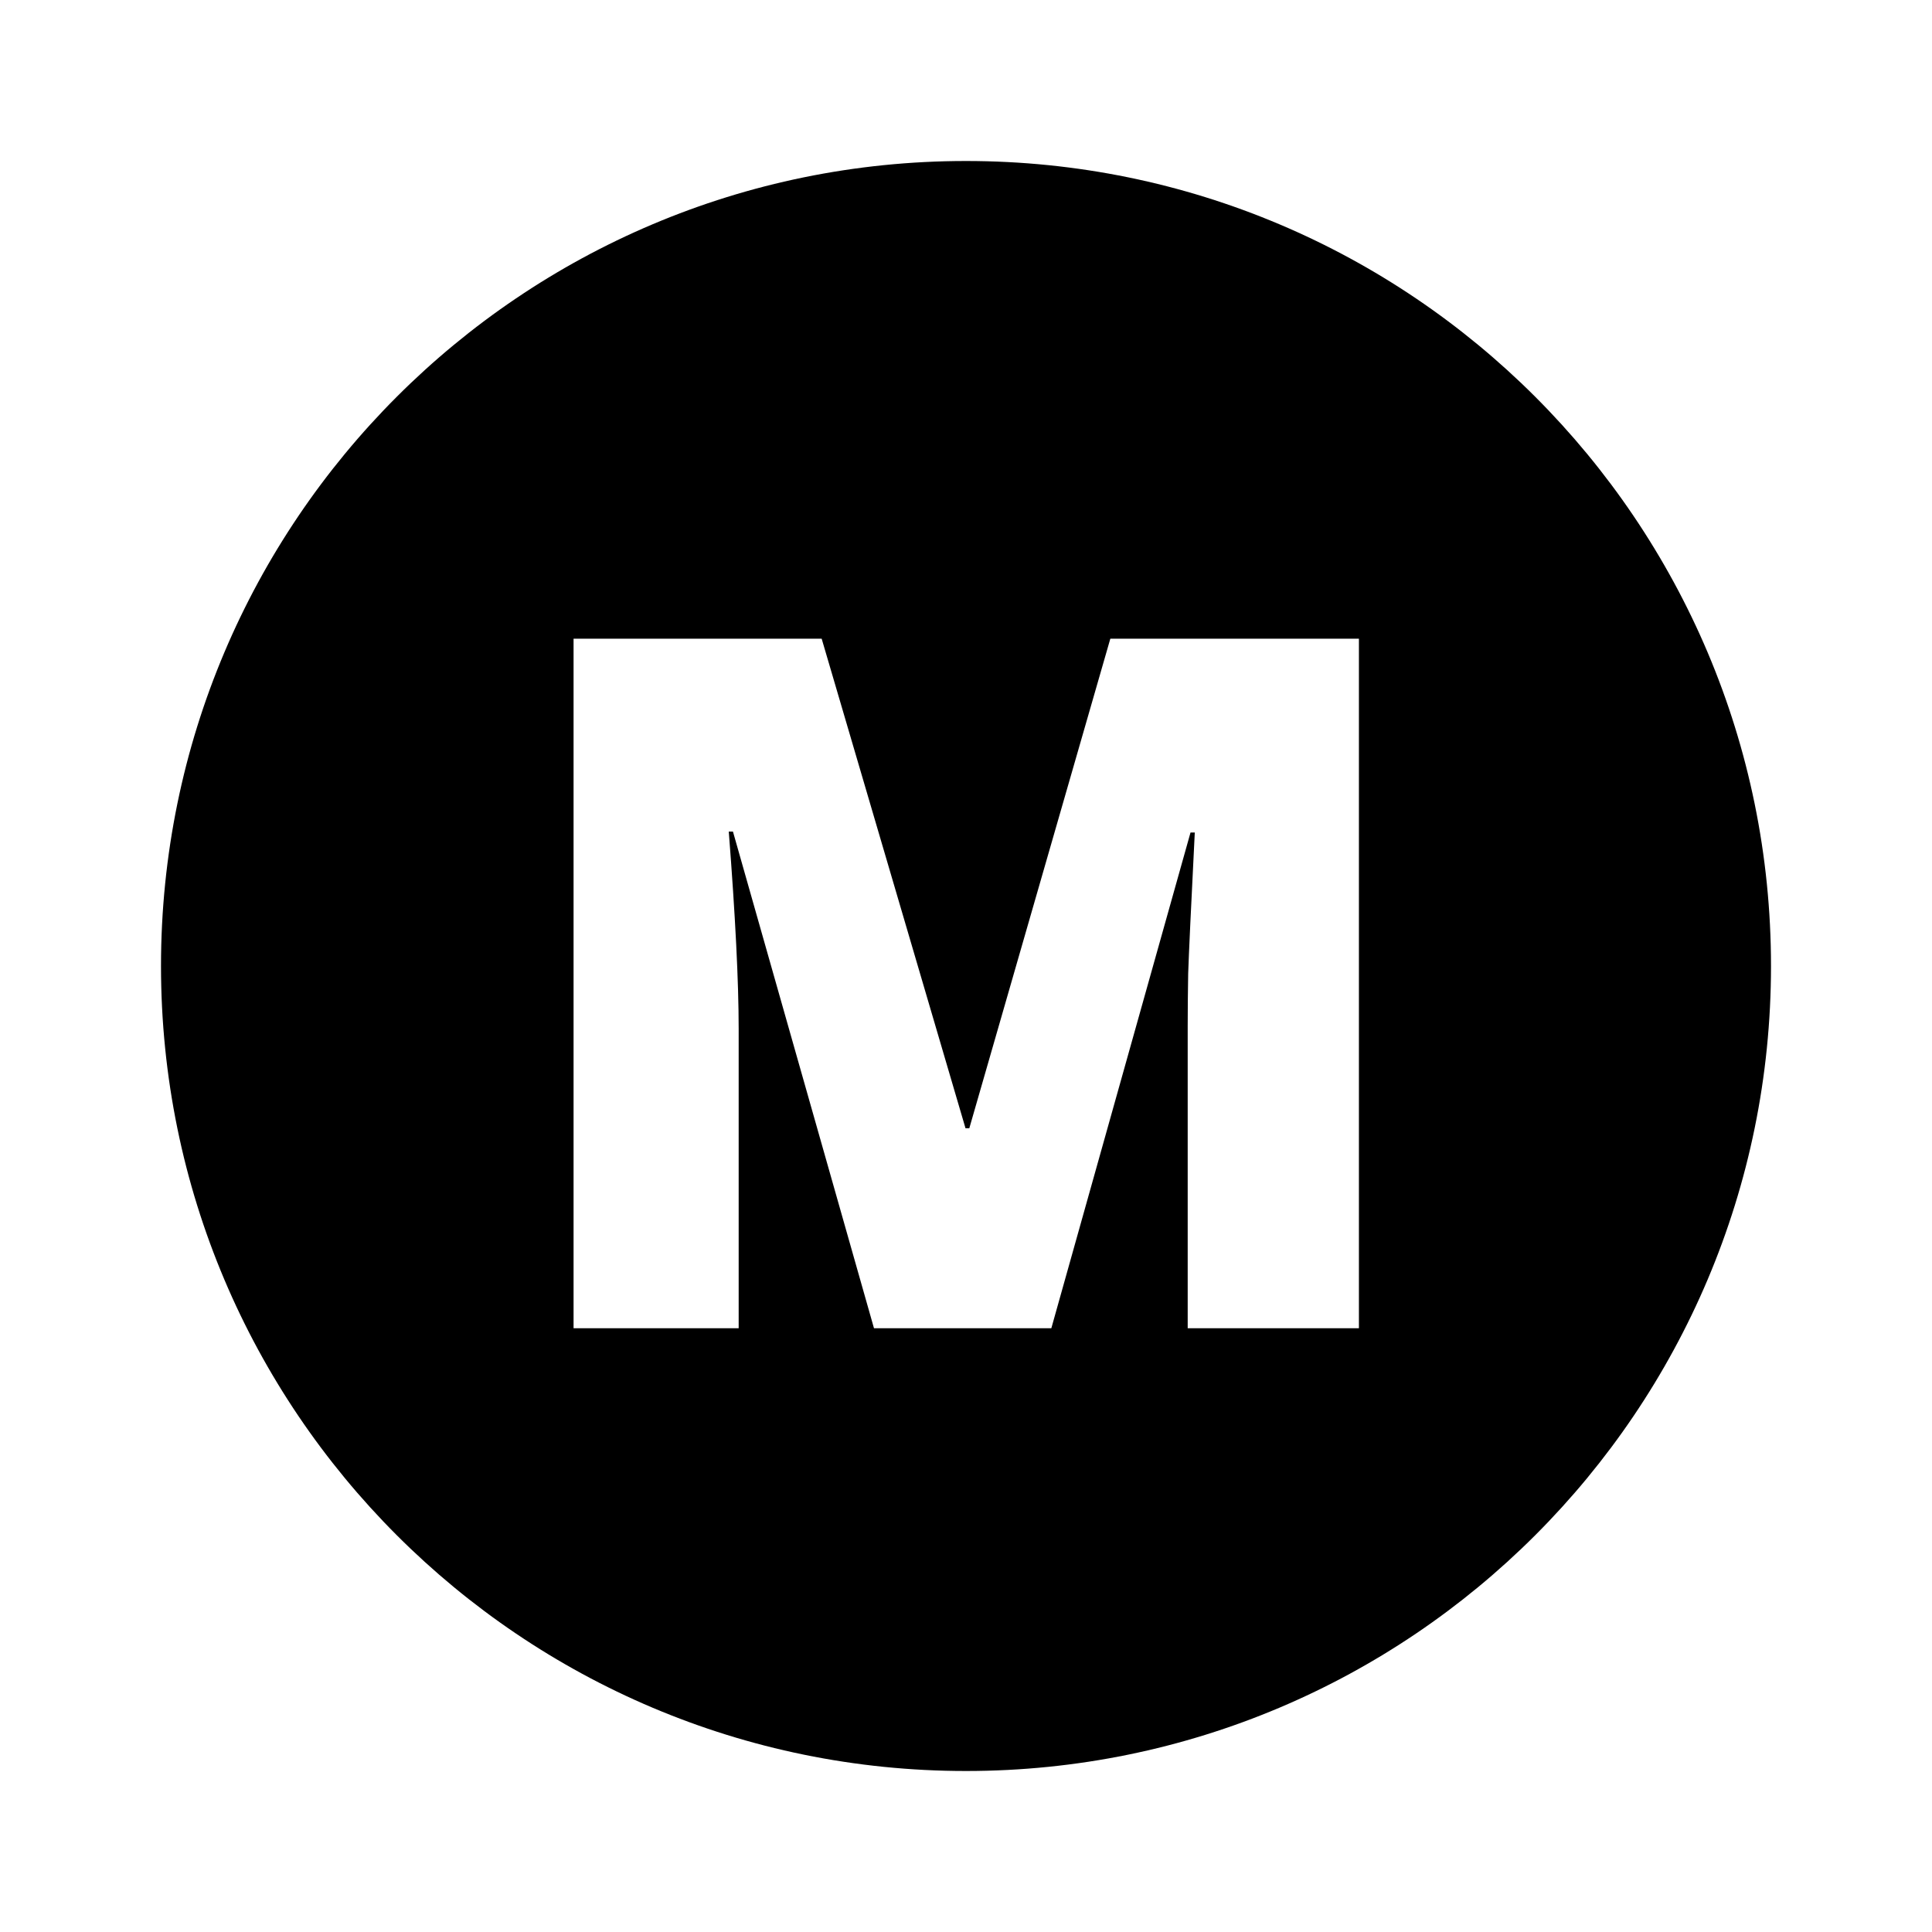
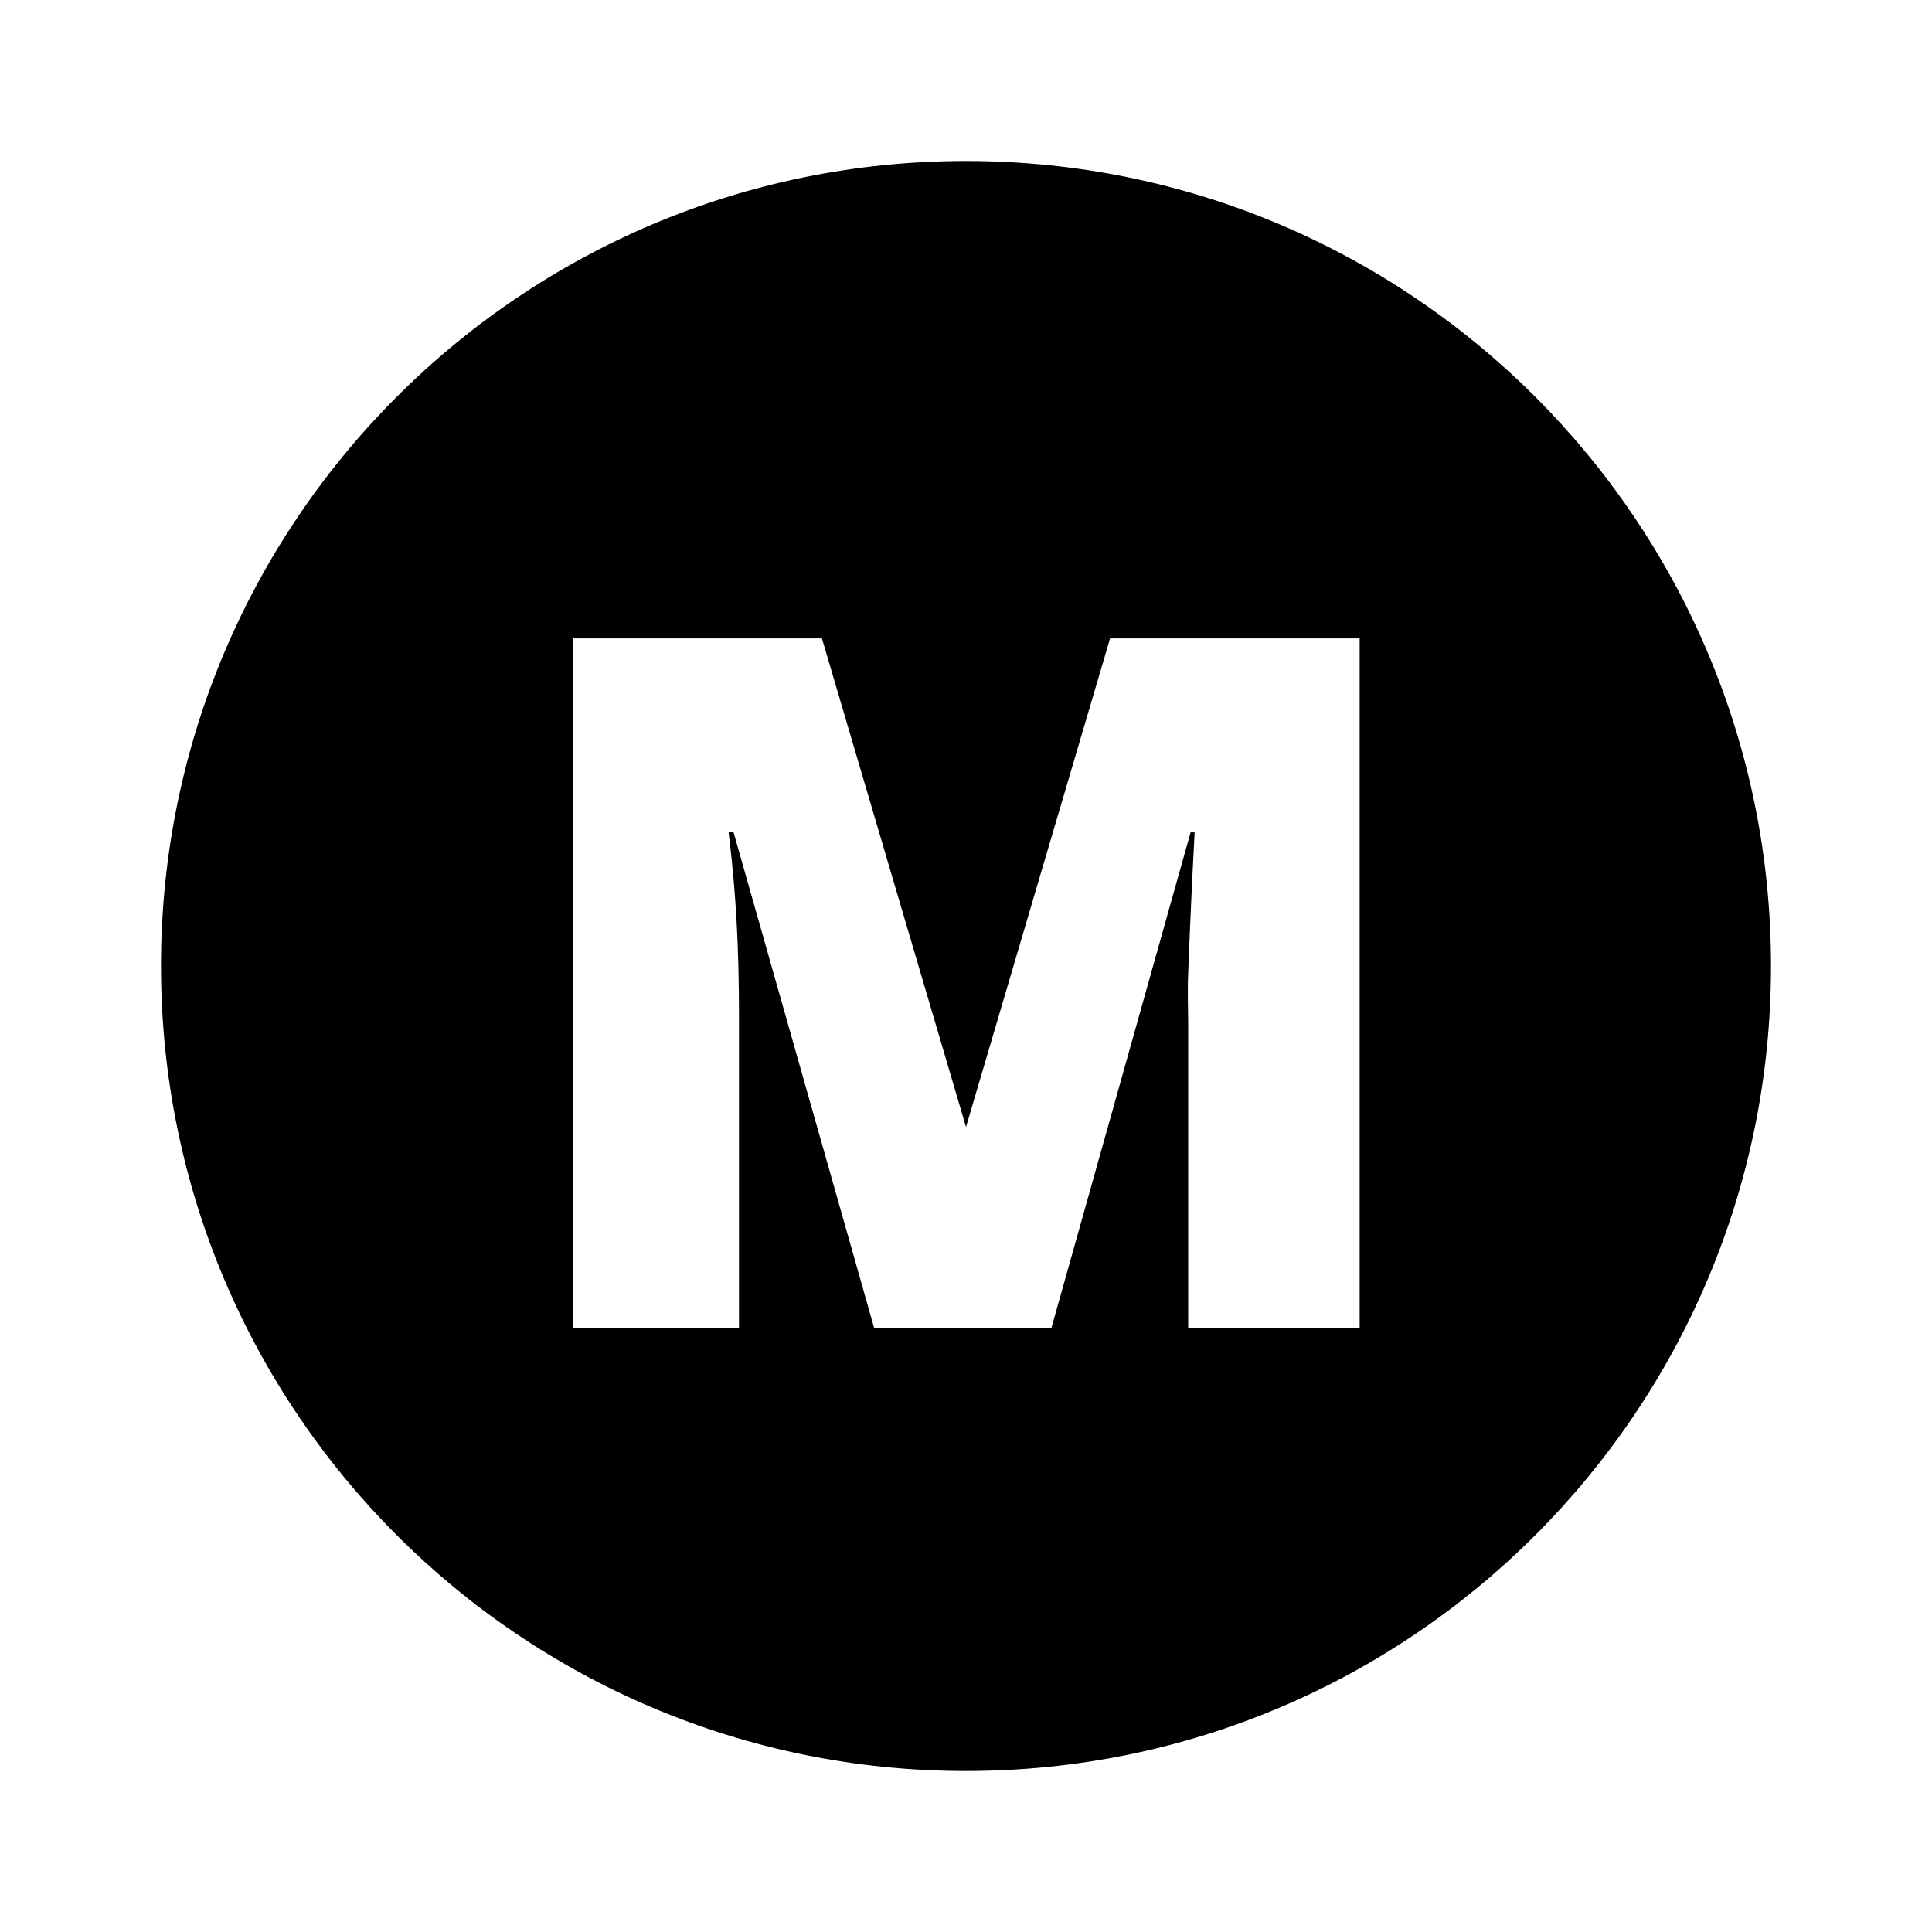
<svg xmlns="http://www.w3.org/2000/svg" width="24" height="24" viewBox="0 0 24 24">
-   <path fill-rule="evenodd" clip-rule="evenodd" d="M12 22C17.523 22 22 17.523 22 12C22 6.477 17.523 2 12 2C6.477 2 2 6.477 2 12C2 17.523 6.477 22 12 22ZM9.105 10.33L10.857 16.5H13.06L14.789 10.342H14.842C14.795 11.271 14.768 11.855 14.76 12.094C14.756 12.332 14.754 12.549 14.754 12.744V16.5H16.881V7.934H13.793L12.041 14.016H11.994L10.207 7.934H7.125V16.5H9.176V12.779C9.176 12.197 9.135 11.381 9.053 10.33H9.105Z" />
+   <path d="M12,22A10,10,0,1,0,2,12,10,10,0,0,0,12,22ZM9.11,10.33l1.75,6.17h2.2l1.73-6.16h.05c-.05.93-.07,1.52-.08,1.75s0,.46,0,.65V16.5h2.13V7.93H13.79L12,14h0L10.21,7.93H7.12V16.5H9.18V12.78c0-.58,0-1.4-.13-2.45Z" fill-rule="evenodd" />
+   <rect width="24" height="24" fill="none" />
</svg>
